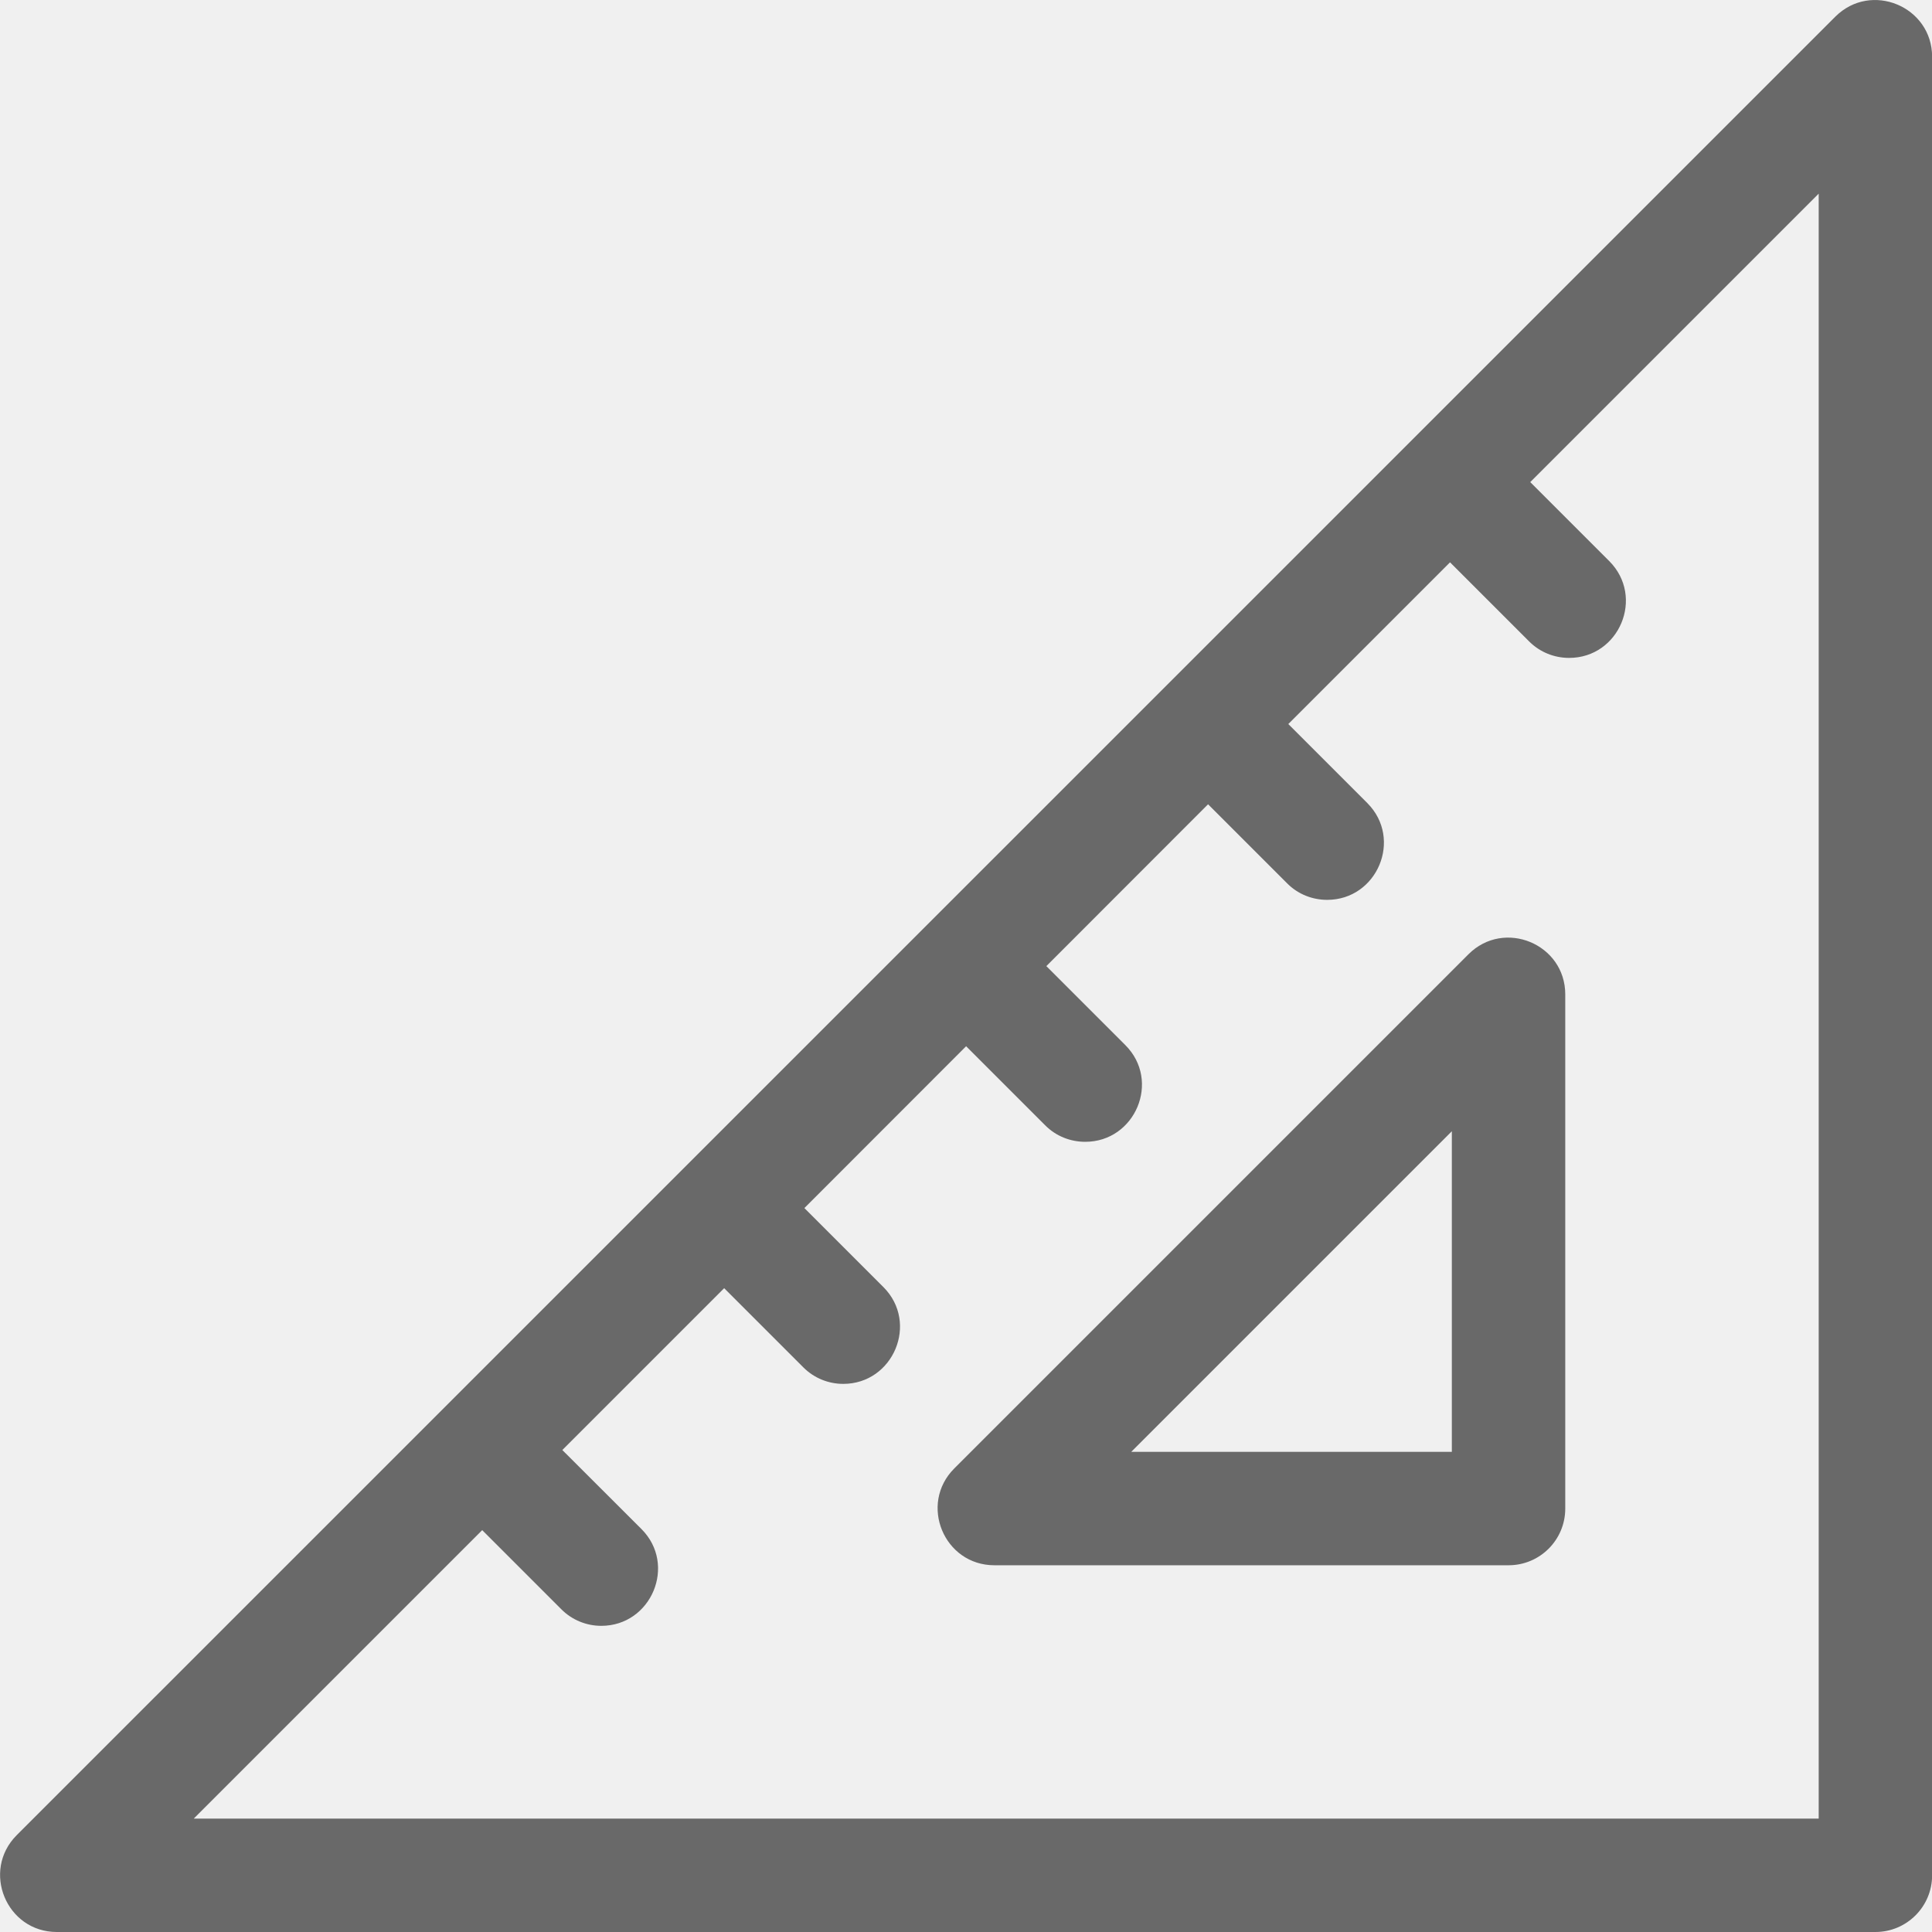
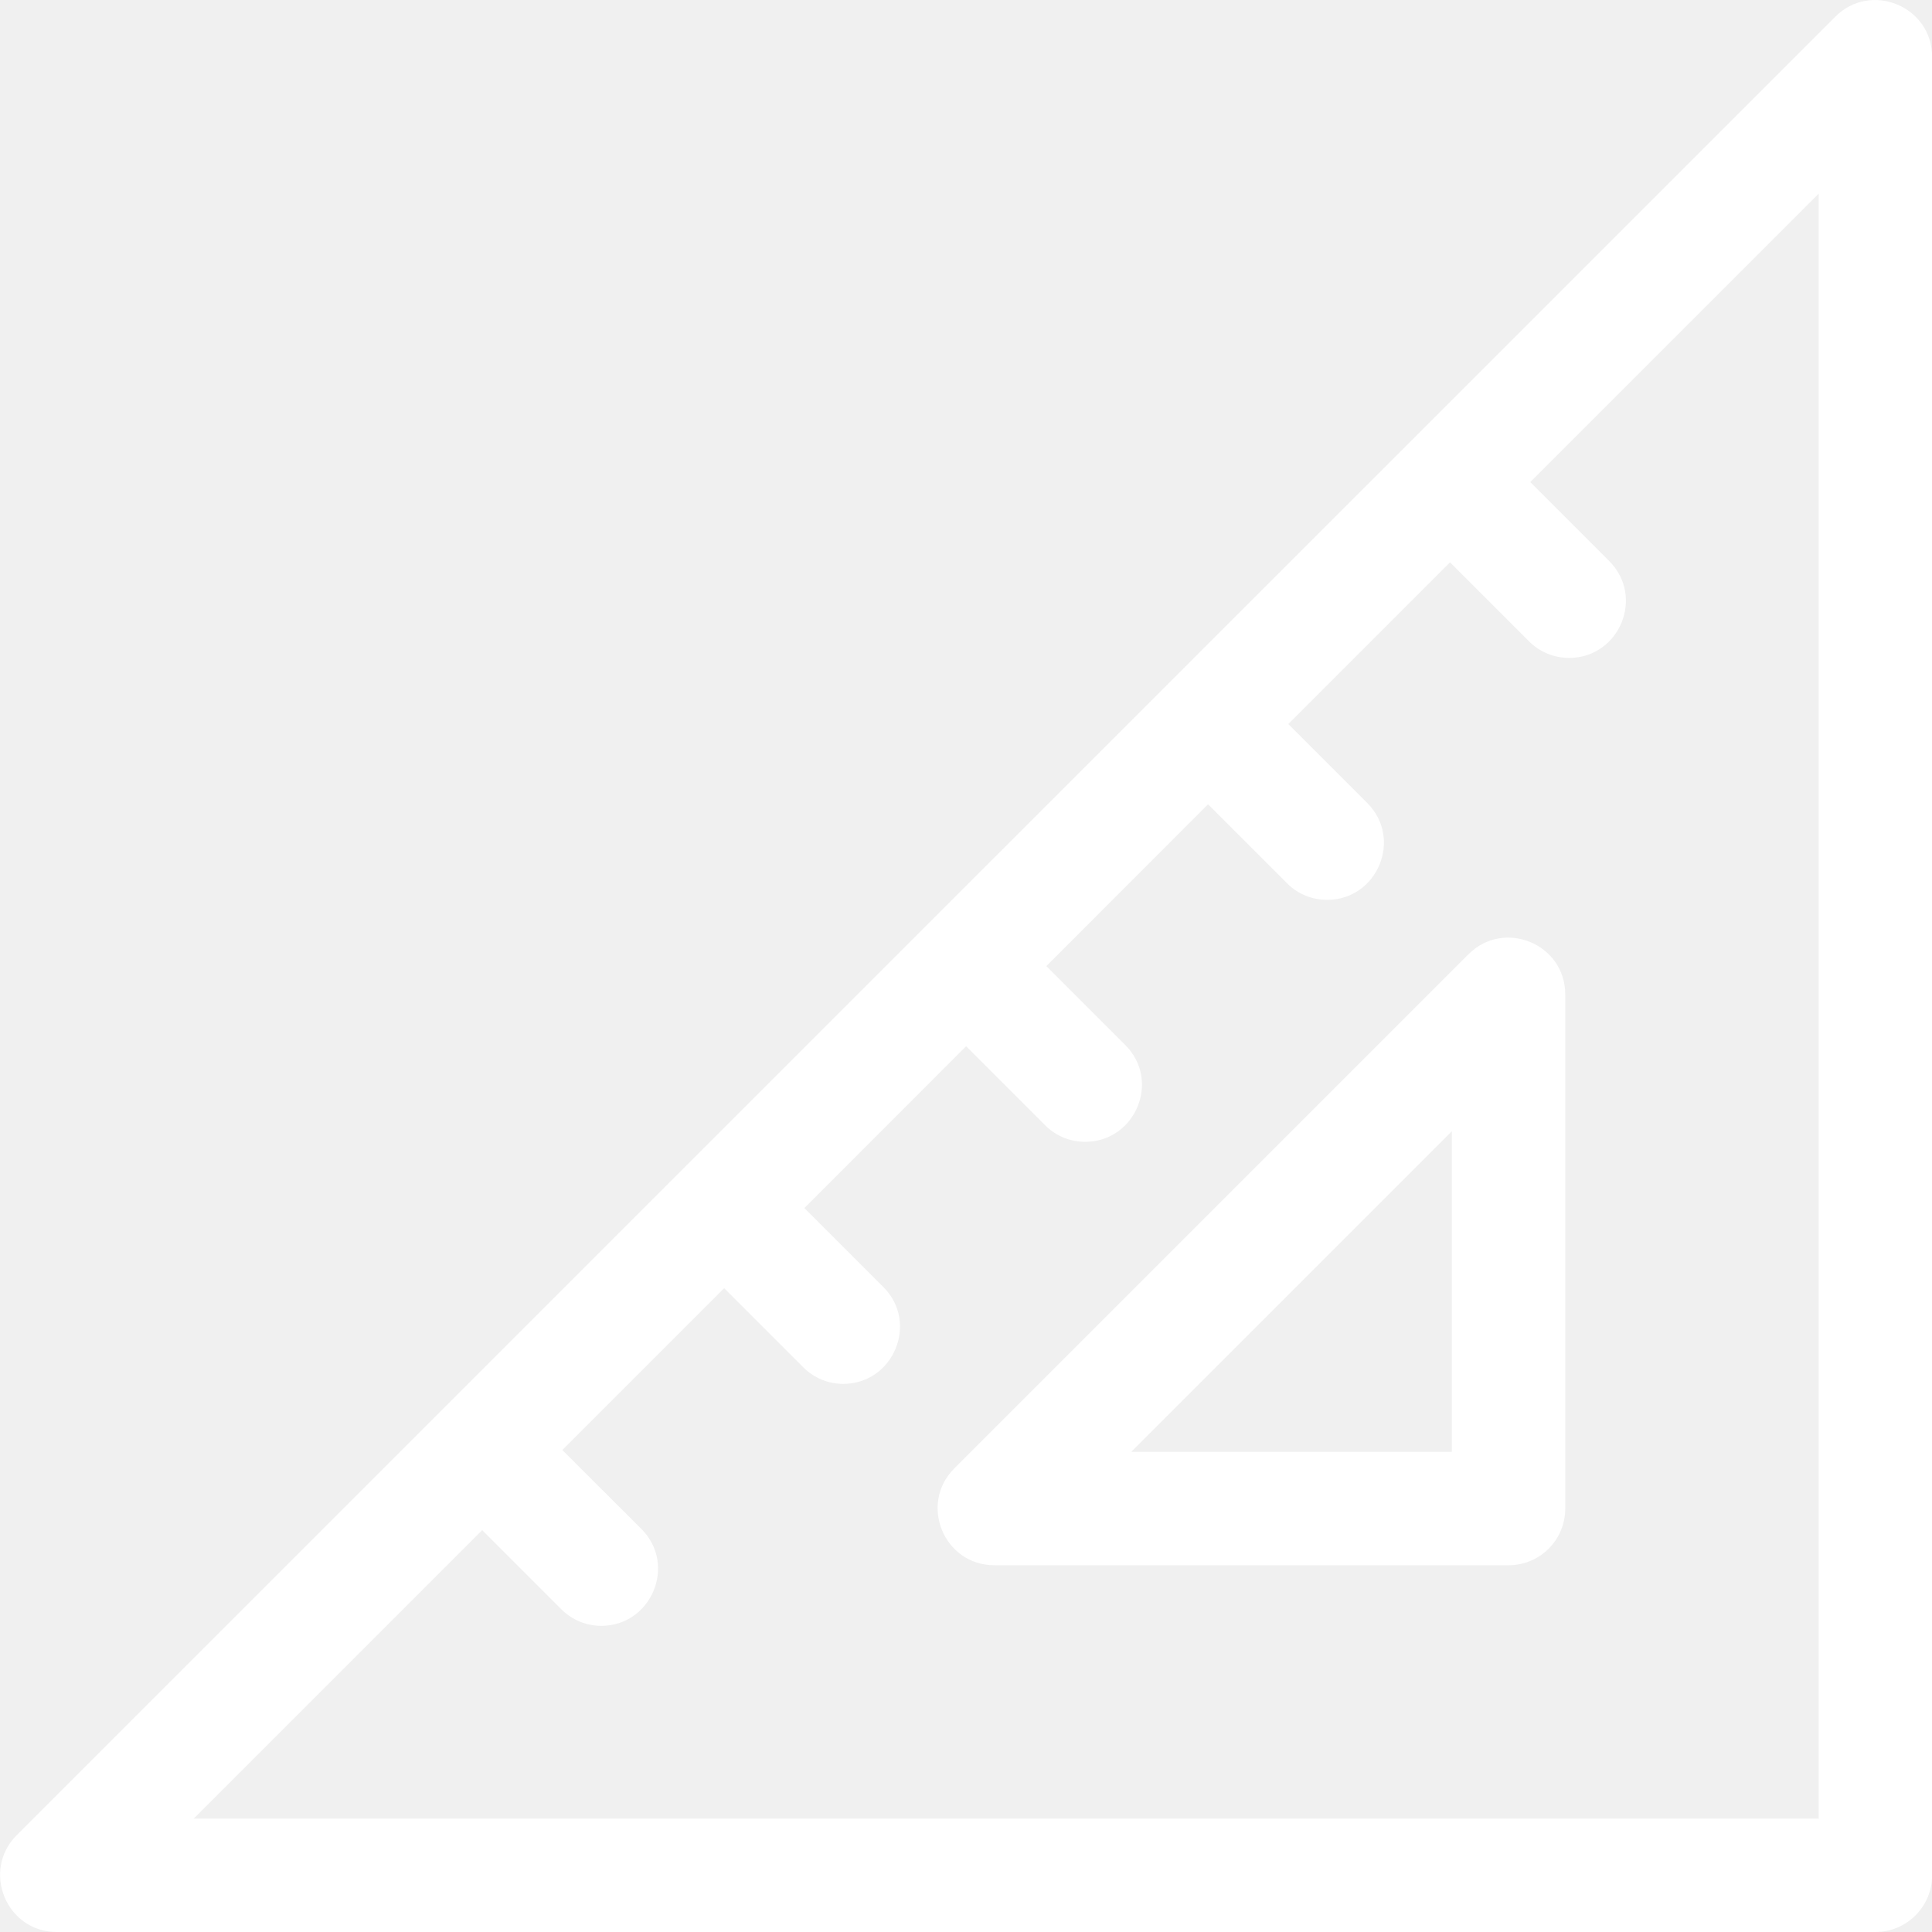
<svg xmlns="http://www.w3.org/2000/svg" width="17" height="17" viewBox="0 0 17 17" fill="none">
  <g clip-path="url(#clip0)">
-     <path d="M16.149 0.147L0.147 16.148C-0.166 16.462 0.056 17 0.5 17H16.502C16.777 17 17.001 16.777 17.001 16.501V0.5C17.001 0.056 16.463 -0.167 16.149 0.147ZM16.003 16.002H1.705L4.243 13.464L4.938 14.159C5.035 14.257 5.163 14.306 5.291 14.306C5.731 14.306 5.959 13.769 5.644 13.454L4.948 12.759L6.372 11.335L7.067 12.03C7.164 12.128 7.292 12.177 7.42 12.177C7.86 12.177 8.088 11.64 7.773 11.325L7.078 10.63L8.501 9.206L9.196 9.901C9.293 9.999 9.421 10.047 9.549 10.047C9.989 10.047 10.217 9.511 9.902 9.196L9.207 8.501L10.63 7.077L11.325 7.772C11.422 7.87 11.55 7.918 11.678 7.918C12.118 7.918 12.346 7.382 12.031 7.066L11.336 6.371L12.759 4.948L13.454 5.643C13.552 5.741 13.679 5.789 13.807 5.789C14.248 5.789 14.475 5.253 14.16 4.937L13.465 4.242L16.003 1.704V16.002H16.003Z" fill="#696969" />
-     <path d="M12.921 8.397L8.397 12.921C8.083 13.235 8.306 13.773 8.75 13.773H13.274C13.55 13.773 13.773 13.55 13.773 13.274V8.75C13.773 8.306 13.235 8.083 12.921 8.397ZM12.775 12.775H9.954L12.775 9.954V12.775Z" fill="#696969" />
+     <path d="M16.149 0.147L0.147 16.148C-0.166 16.462 0.056 17 0.5 17H16.502C16.777 17 17.001 16.777 17.001 16.501V0.5C17.001 0.056 16.463 -0.167 16.149 0.147ZM16.003 16.002H1.705L4.243 13.464L4.938 14.159C5.035 14.257 5.163 14.306 5.291 14.306C5.731 14.306 5.959 13.769 5.644 13.454L4.948 12.759L6.372 11.335L7.067 12.03C7.164 12.128 7.292 12.177 7.42 12.177C7.86 12.177 8.088 11.64 7.773 11.325L7.078 10.63L8.501 9.206L9.196 9.901C9.293 9.999 9.421 10.047 9.549 10.047C9.989 10.047 10.217 9.511 9.902 9.196L9.207 8.501L10.63 7.077L11.325 7.772C11.422 7.87 11.55 7.918 11.678 7.918C12.118 7.918 12.346 7.382 12.031 7.066L11.336 6.371L12.759 4.948L13.454 5.643C13.552 5.741 13.679 5.789 13.807 5.789C14.248 5.789 14.475 5.253 14.16 4.937L13.465 4.242L16.003 1.704V16.002H16.003Z" fill="white" />
+     <path d="M12.921 8.397L8.397 12.921C8.083 13.235 8.306 13.773 8.75 13.773H13.274C13.55 13.773 13.773 13.55 13.773 13.274V8.75C13.773 8.306 13.235 8.083 12.921 8.397ZM12.775 12.775H9.954L12.775 9.954V12.775Z" fill="white" />
  </g>
  <defs>
    <clipPath id="clip0">
      <rect width="17" height="17" fill="white" />
    </clipPath>
  </defs>
</svg>
